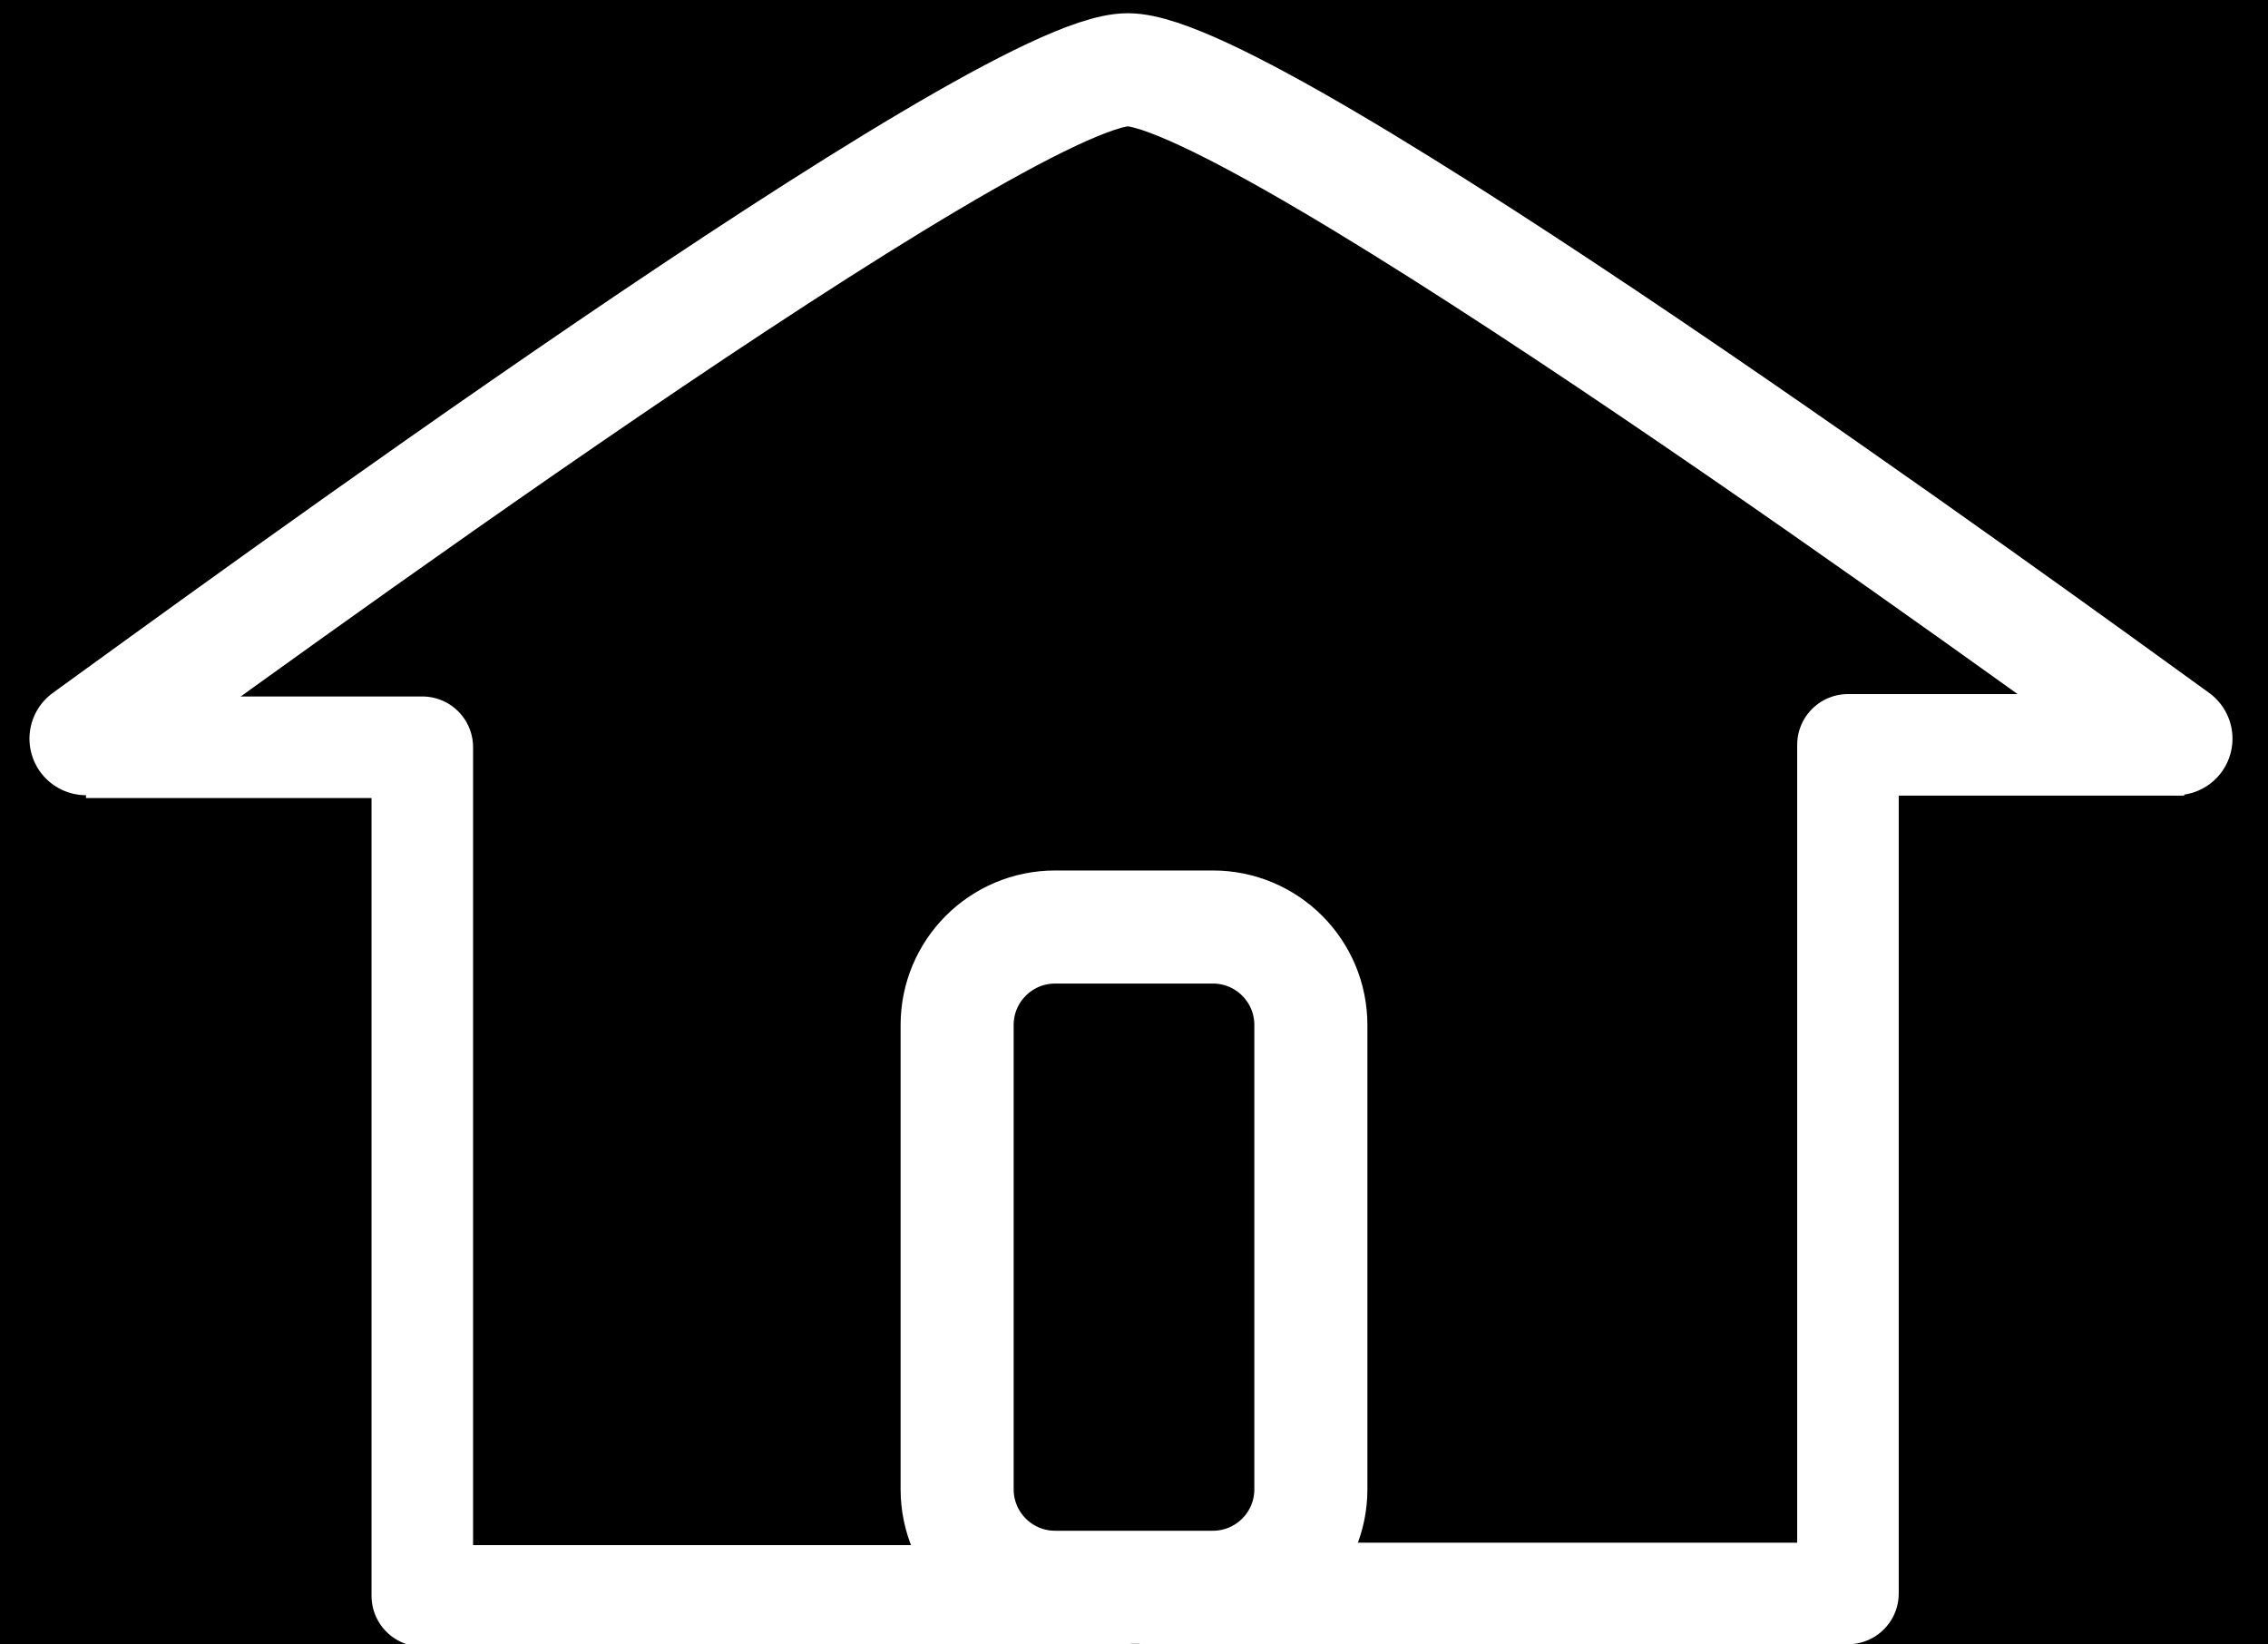
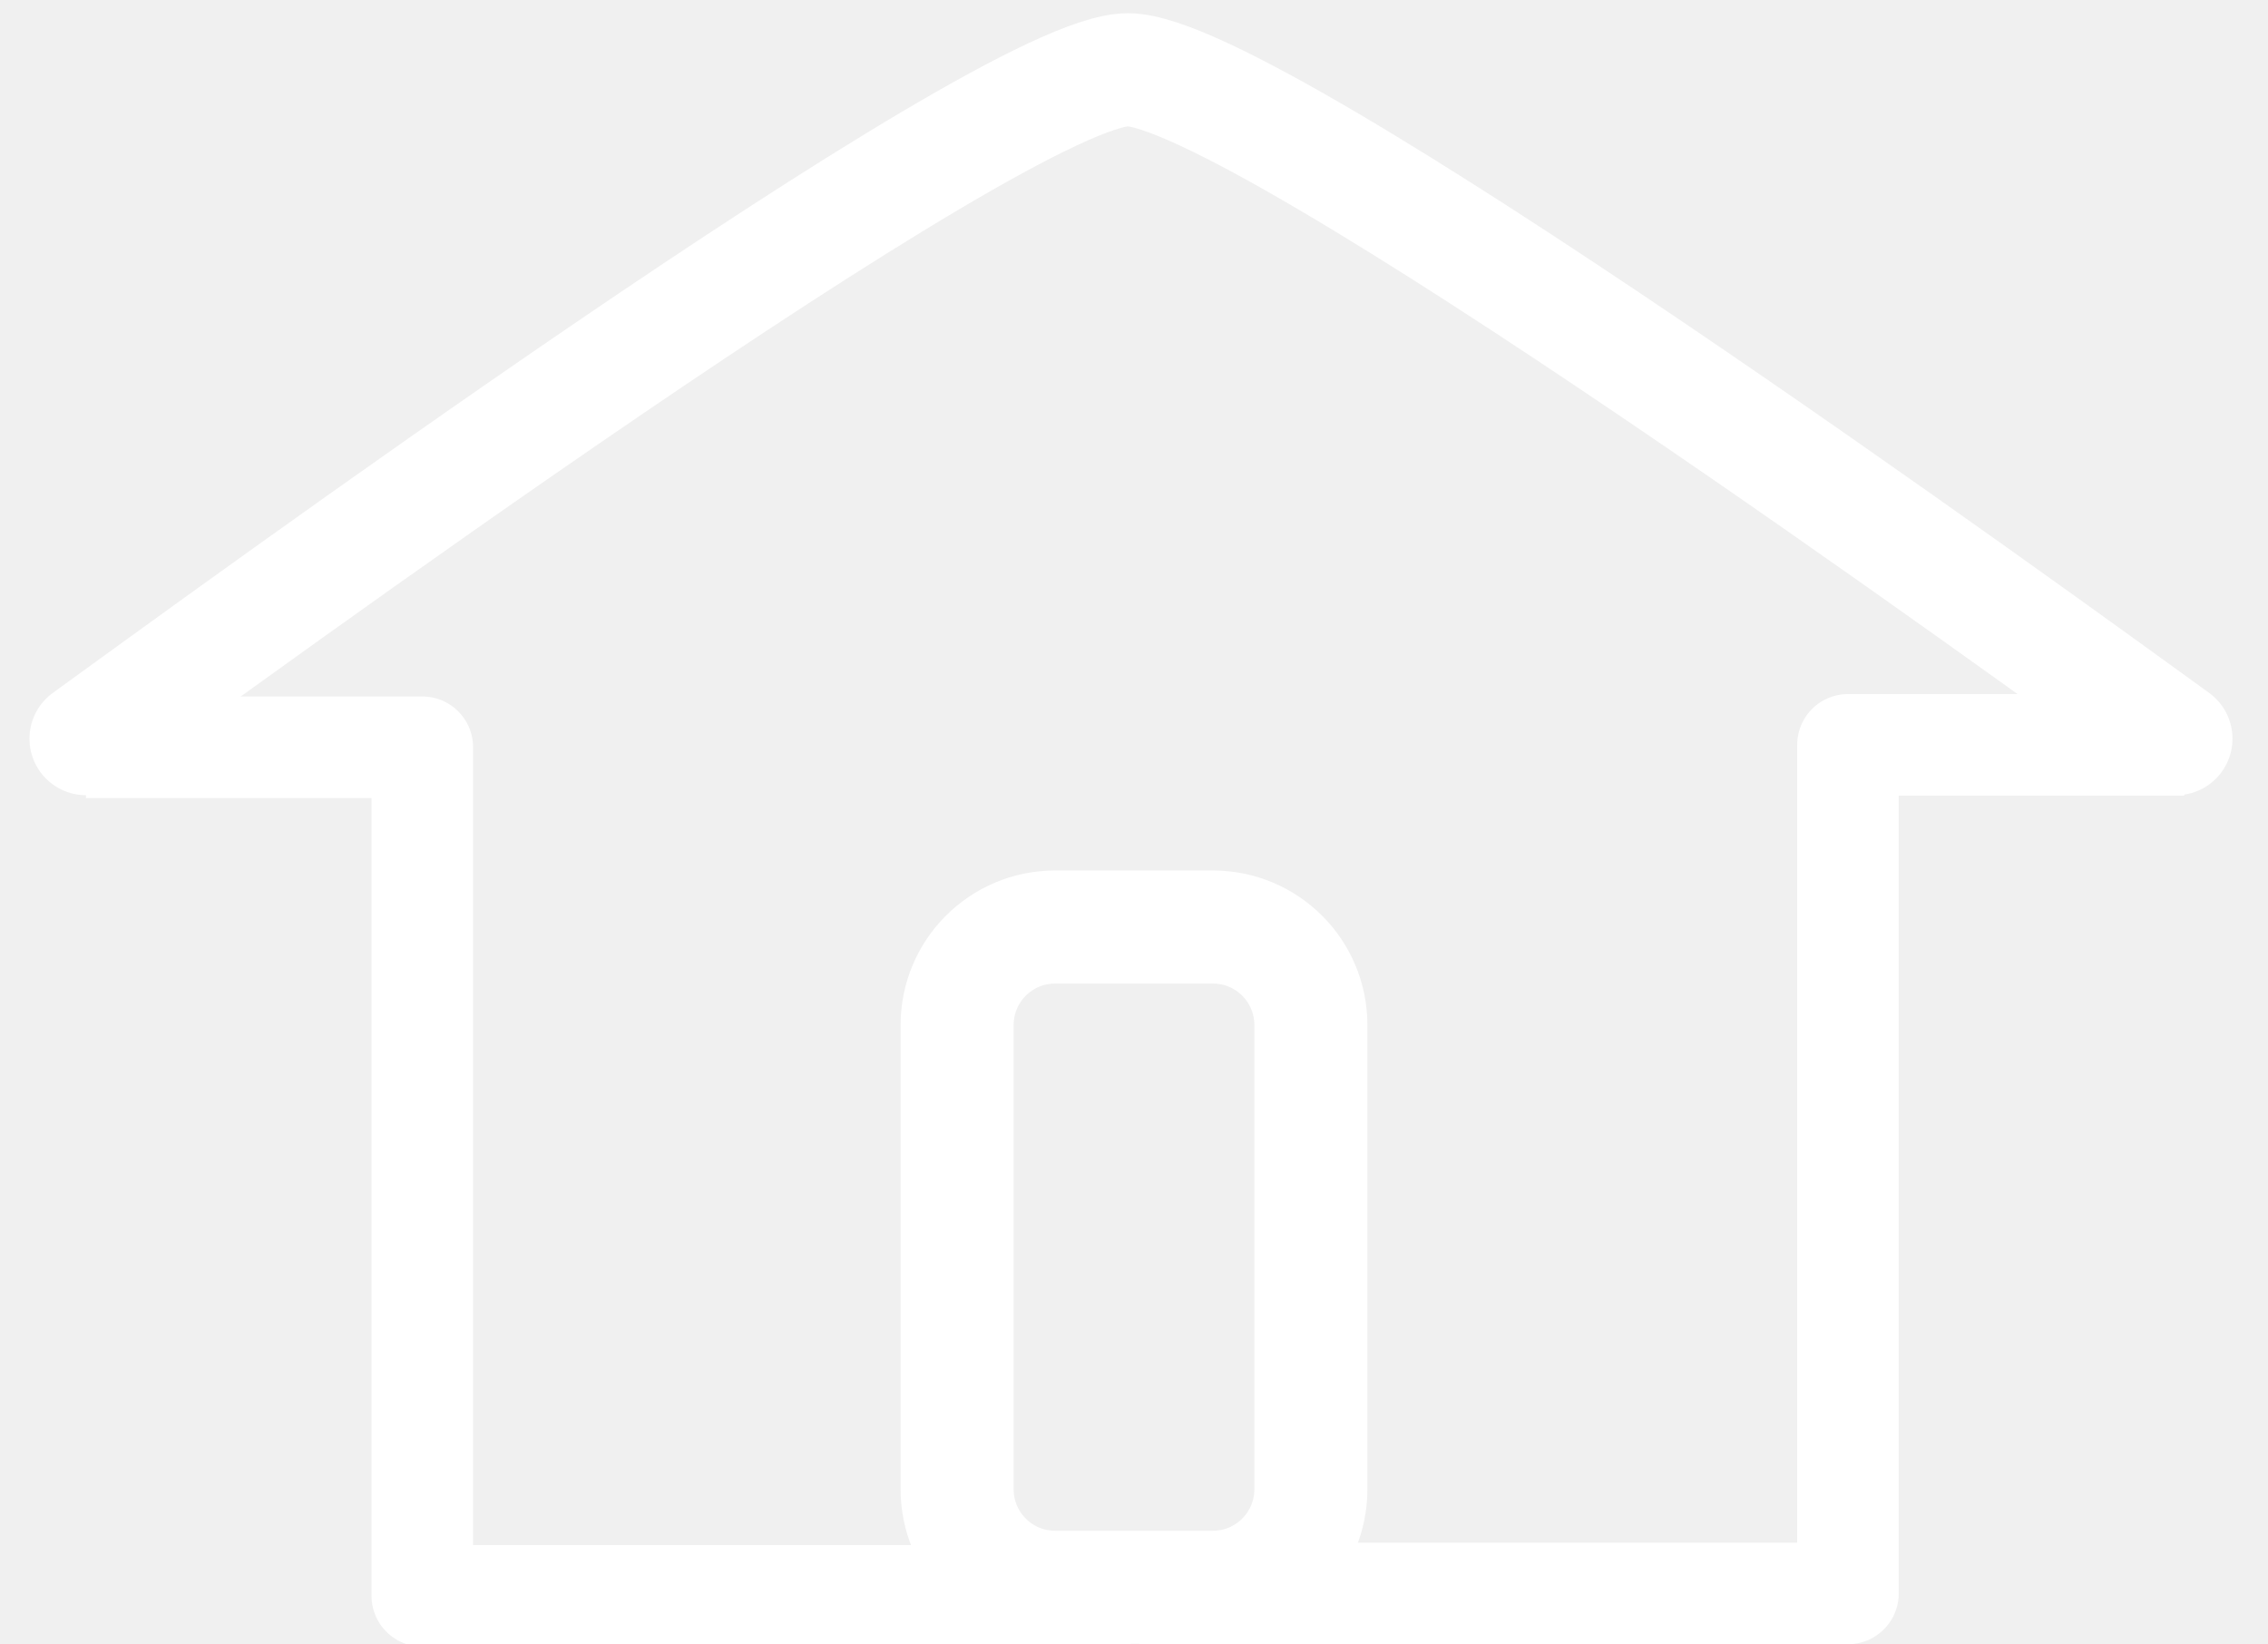
<svg xmlns="http://www.w3.org/2000/svg" width="34.103" height="24.714" version="1.1" id="svg4">
  <defs id="defs8">
    <clipPath clipPathUnits="userSpaceOnUse" id="clipPath5013">
-       <g id="g5019" style="display:none">
+       <g id="g5019" style="display:block">
        <path style="color:#000000;fill:#000000;stroke-width:1.853;stroke-linecap:round;stroke-miterlimit:9.05;-inkscape-stroke:none" d="M 2.926,4.347 H 17.421 V 14.578 H 2.926 Z" id="path5015" />
        <path style="color:#000000;fill:#000000;stroke-linecap:round;stroke-miterlimit:9.05;-inkscape-stroke:none" d="M 2,3.42 V 4.348 15.504 H 18.348 V 3.42 Z M 3.852,5.273 H 16.494 V 13.652 H 3.852 Z" id="path5017" />
      </g>
-       <path id="lpe_path-effect5021" class="powerclip" d="M -4.213,-2.758 H 24.525 V 21.684 H -4.213 Z M 2.926,4.347 V 14.578 H 17.421 V 4.347 Z M 2,3.42 V 4.348 15.504 H 18.348 V 3.42 Z M 3.852,5.273 V 13.652 H 16.494 V 5.273 Z" />
    </clipPath>
    <clipPath clipPathUnits="userSpaceOnUse" id="clipath_lpe_path-effect873">
      <g id="g881" style="display:block">
        <path style="color:#000000;fill:#000000;stroke-width:1.853;stroke-linecap:round;stroke-miterlimit:9.05;-inkscape-stroke:none" d="M 2.926,4.347 H 17.421 V 14.578 H 2.926 Z" id="path877" />
        <path style="color:#000000;fill:#000000;stroke-linecap:round;stroke-miterlimit:9.05;-inkscape-stroke:none" d="M 2,3.42 V 4.348 15.504 H 18.348 V 3.42 Z M 3.852,5.273 H 16.494 V 13.652 H 3.852 Z" id="path879" />
      </g>
    </clipPath>
  </defs>
-   <rect style="fill:#000000;stroke:#ffffff;stroke-width:1.832;stroke-linecap:round;stroke-miterlimit:9.05;stroke-dasharray:none" id="rect1392" width="211.5" height="118" x="-71.688" y="-14.954" ry="1.473" />
-   <path style="color:#000000;fill:#ffffff;stroke-linecap:round;stroke-linejoin:round;stroke-miterlimit:9.05;-inkscape-stroke:none" d="m 2.859,2.242 c -1.138,0 -2.072,0.934 -2.072,2.072 V 14.609 c 0,1.138 0.934,2.074 2.072,2.074 h 14.594 c 1.138,0 2.072,-0.936 2.072,-2.074 V 4.314 c 0,-1.138 -0.934,-2.072 -2.072,-2.072 z m 0,1.199 h 14.594 c 0.494,0 0.873,0.379 0.873,0.873 V 14.609 c 0,0.494 -0.379,0.873 -0.873,0.873 H 2.859 c -0.494,0 -0.873,-0.379 -0.873,-0.873 V 4.314 c 0,-0.494 0.379,-0.873 0.873,-0.873 z" id="rect1002" clip-path="url(#clipPath5013)" transform="matrix(1.177171,0,0,1.177171,45.03587,1.629005)" />
-   <path style="fill:none;stroke:#ffffff;stroke-width:1.413;stroke-linecap:round;stroke-linejoin:round;stroke-miterlimit:9.05;stroke-dasharray:none;stroke-opacity:1" d="m 46.748,7.824 c 0,0 0.656,1.802 1.64,2.579 2.573,2.03 7.391,4.432 8.622,4.432 1.246,0 6.166,-2.491 8.714,-4.505 0.933,-0.737 1.548,-2.506 1.548,-2.506" id="path2494" />
  <path style="fill:none;stroke:#ffffff;stroke-width:1.7;stroke-linecap:round;stroke-linejoin:round;stroke-miterlimit:9.05;stroke-dasharray:none;stroke-opacity:1" d="M 1.293,11.106 C 3.291,9.664 15.048,1.049 16.959,1.049 c 1.934,0 13.782,8.626 15.76,10.057" id="path875" />
  <rect style="fill:none;stroke:#ffffff;stroke-width:1.7;stroke-linecap:round;stroke-miterlimit:9.05;stroke-dasharray:none" id="rect1558" width="5.319" height="9.927" x="14.392" y="13.938" ry="1.473" />
  <path style="fill:none;stroke:#ffffff;stroke-width:1.527;stroke-linecap:butt;stroke-linejoin:round;stroke-miterlimit:4;stroke-dasharray:none;stroke-opacity:1" d="M 17.002,23.994 H 6.35 V 11.235 H 1.293" id="path3343" />
  <path style="fill:none;stroke:#ffffff;stroke-width:1.527;stroke-linecap:butt;stroke-linejoin:round;stroke-miterlimit:4;stroke-dasharray:none;stroke-opacity:1" d="M 17.135,23.958 H 27.787 V 11.199 H 32.844" id="path5591" />
</svg>
